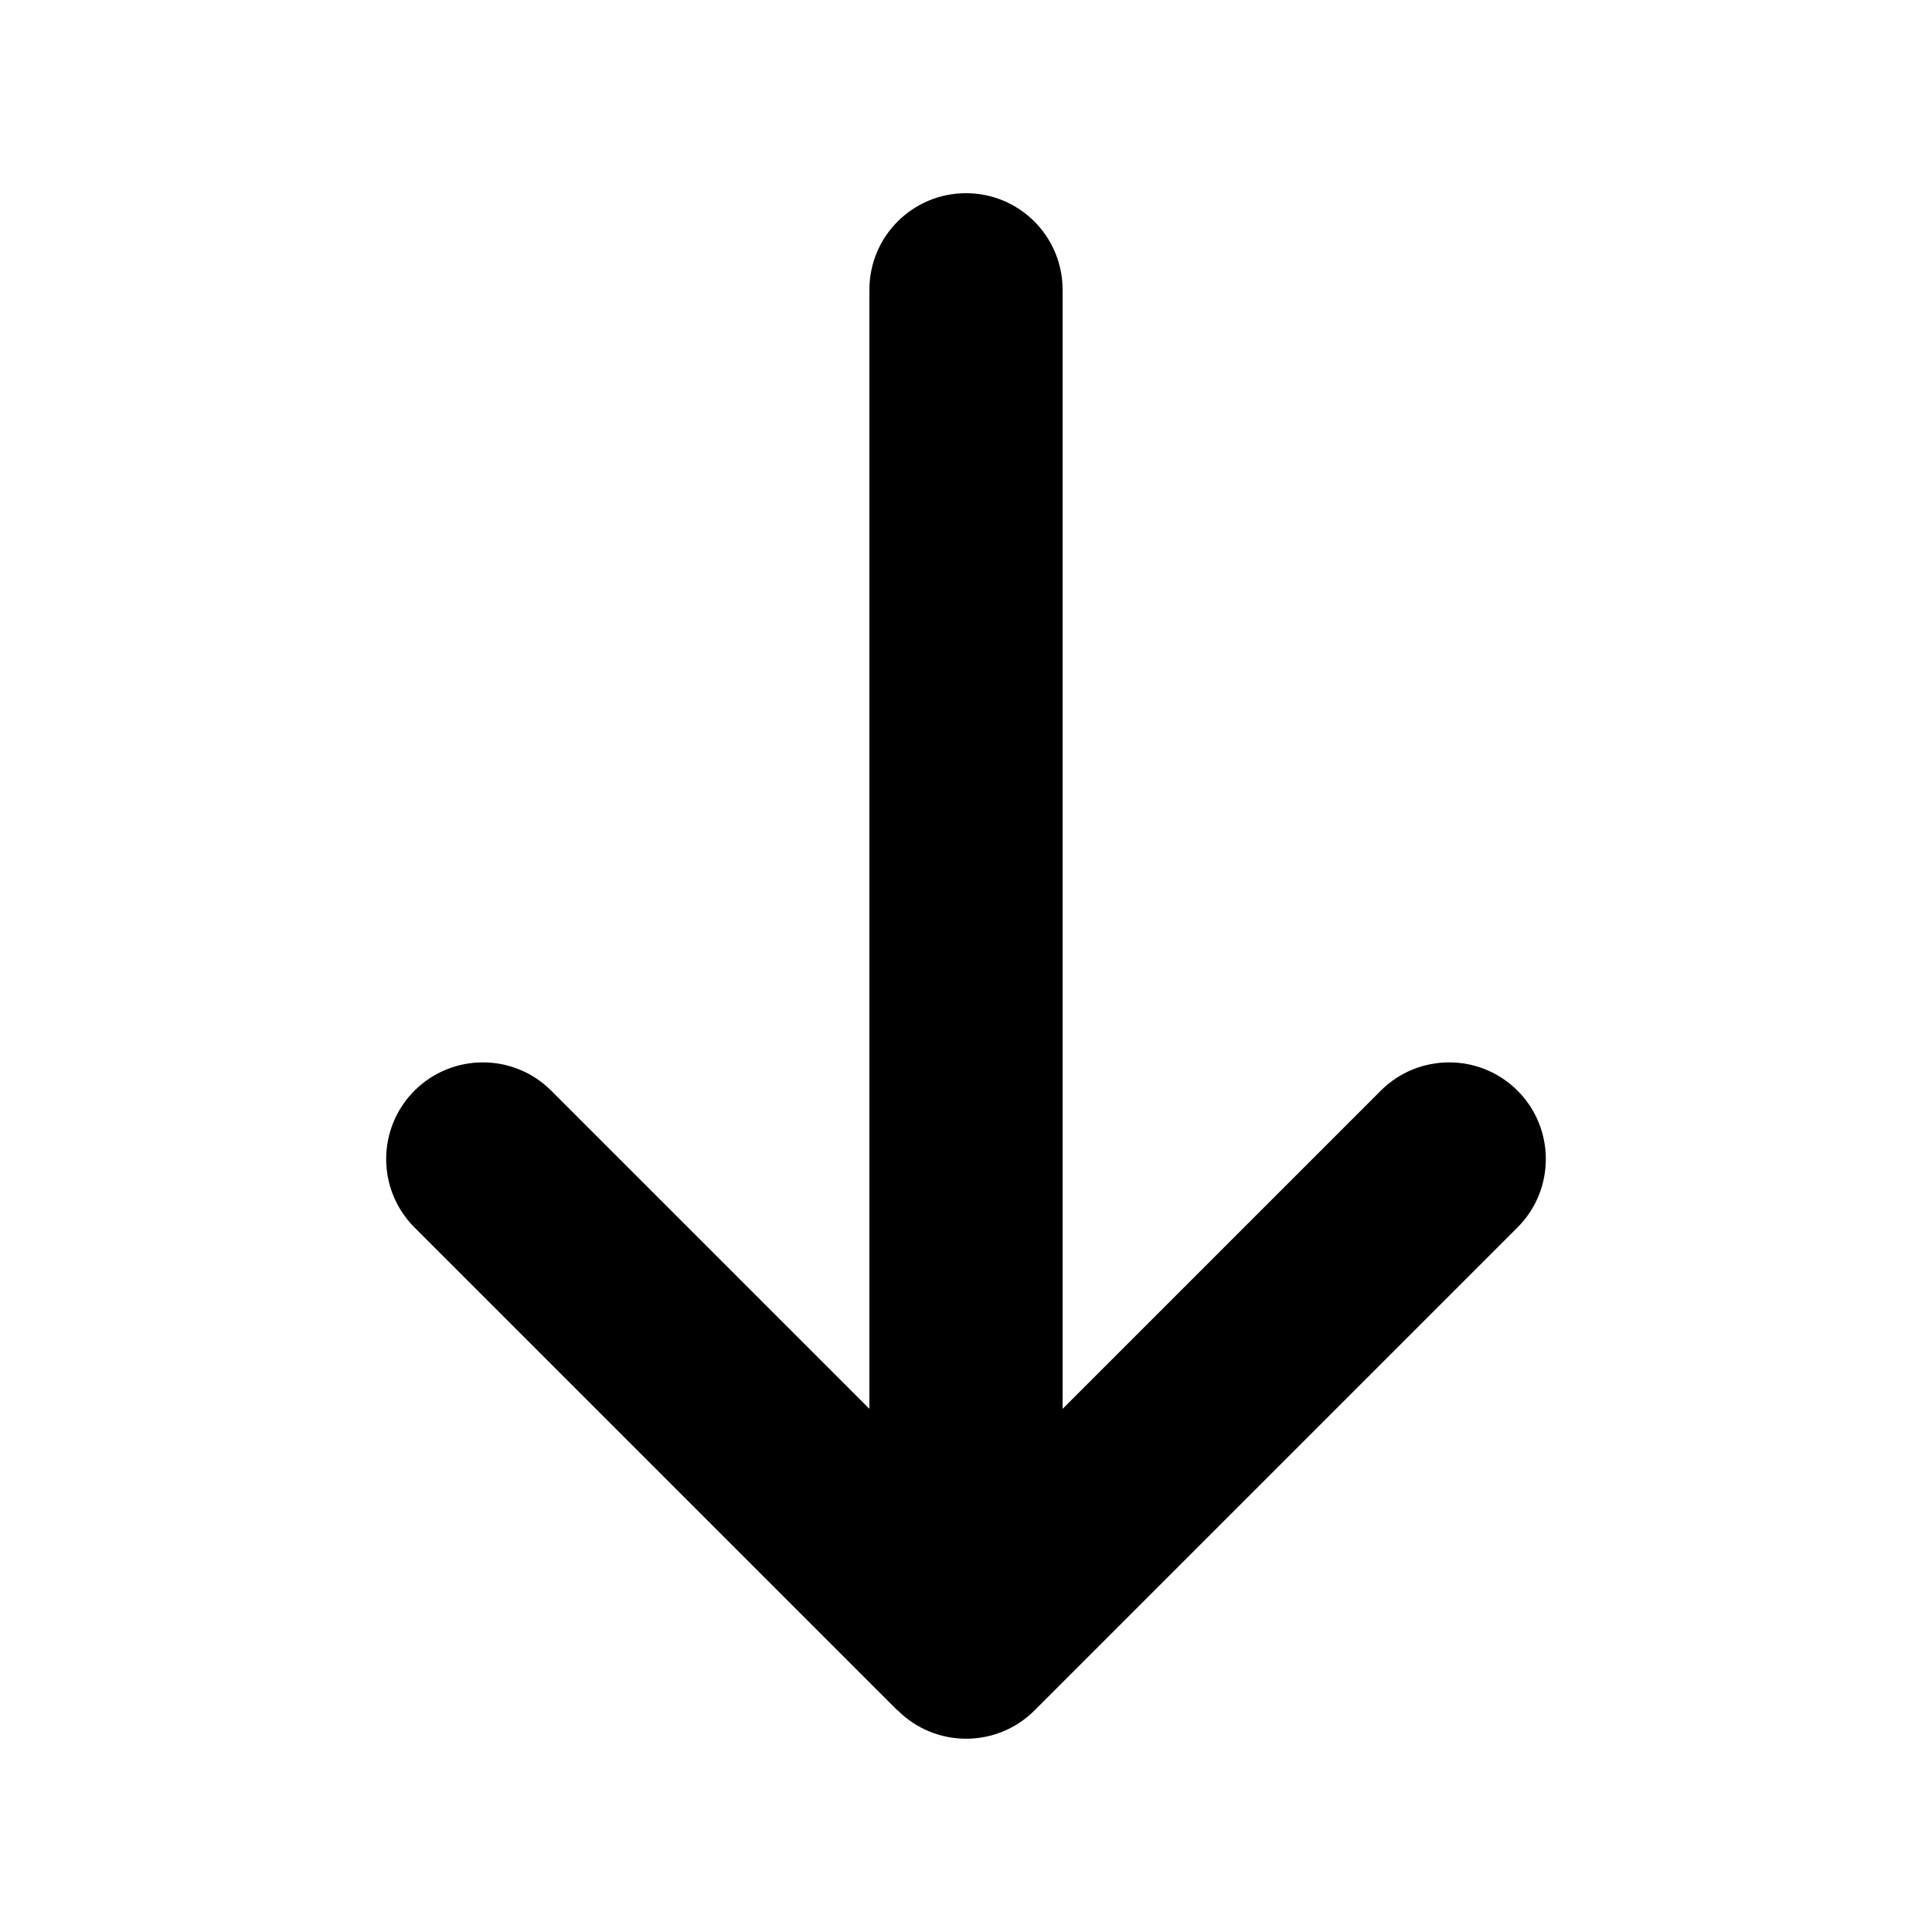
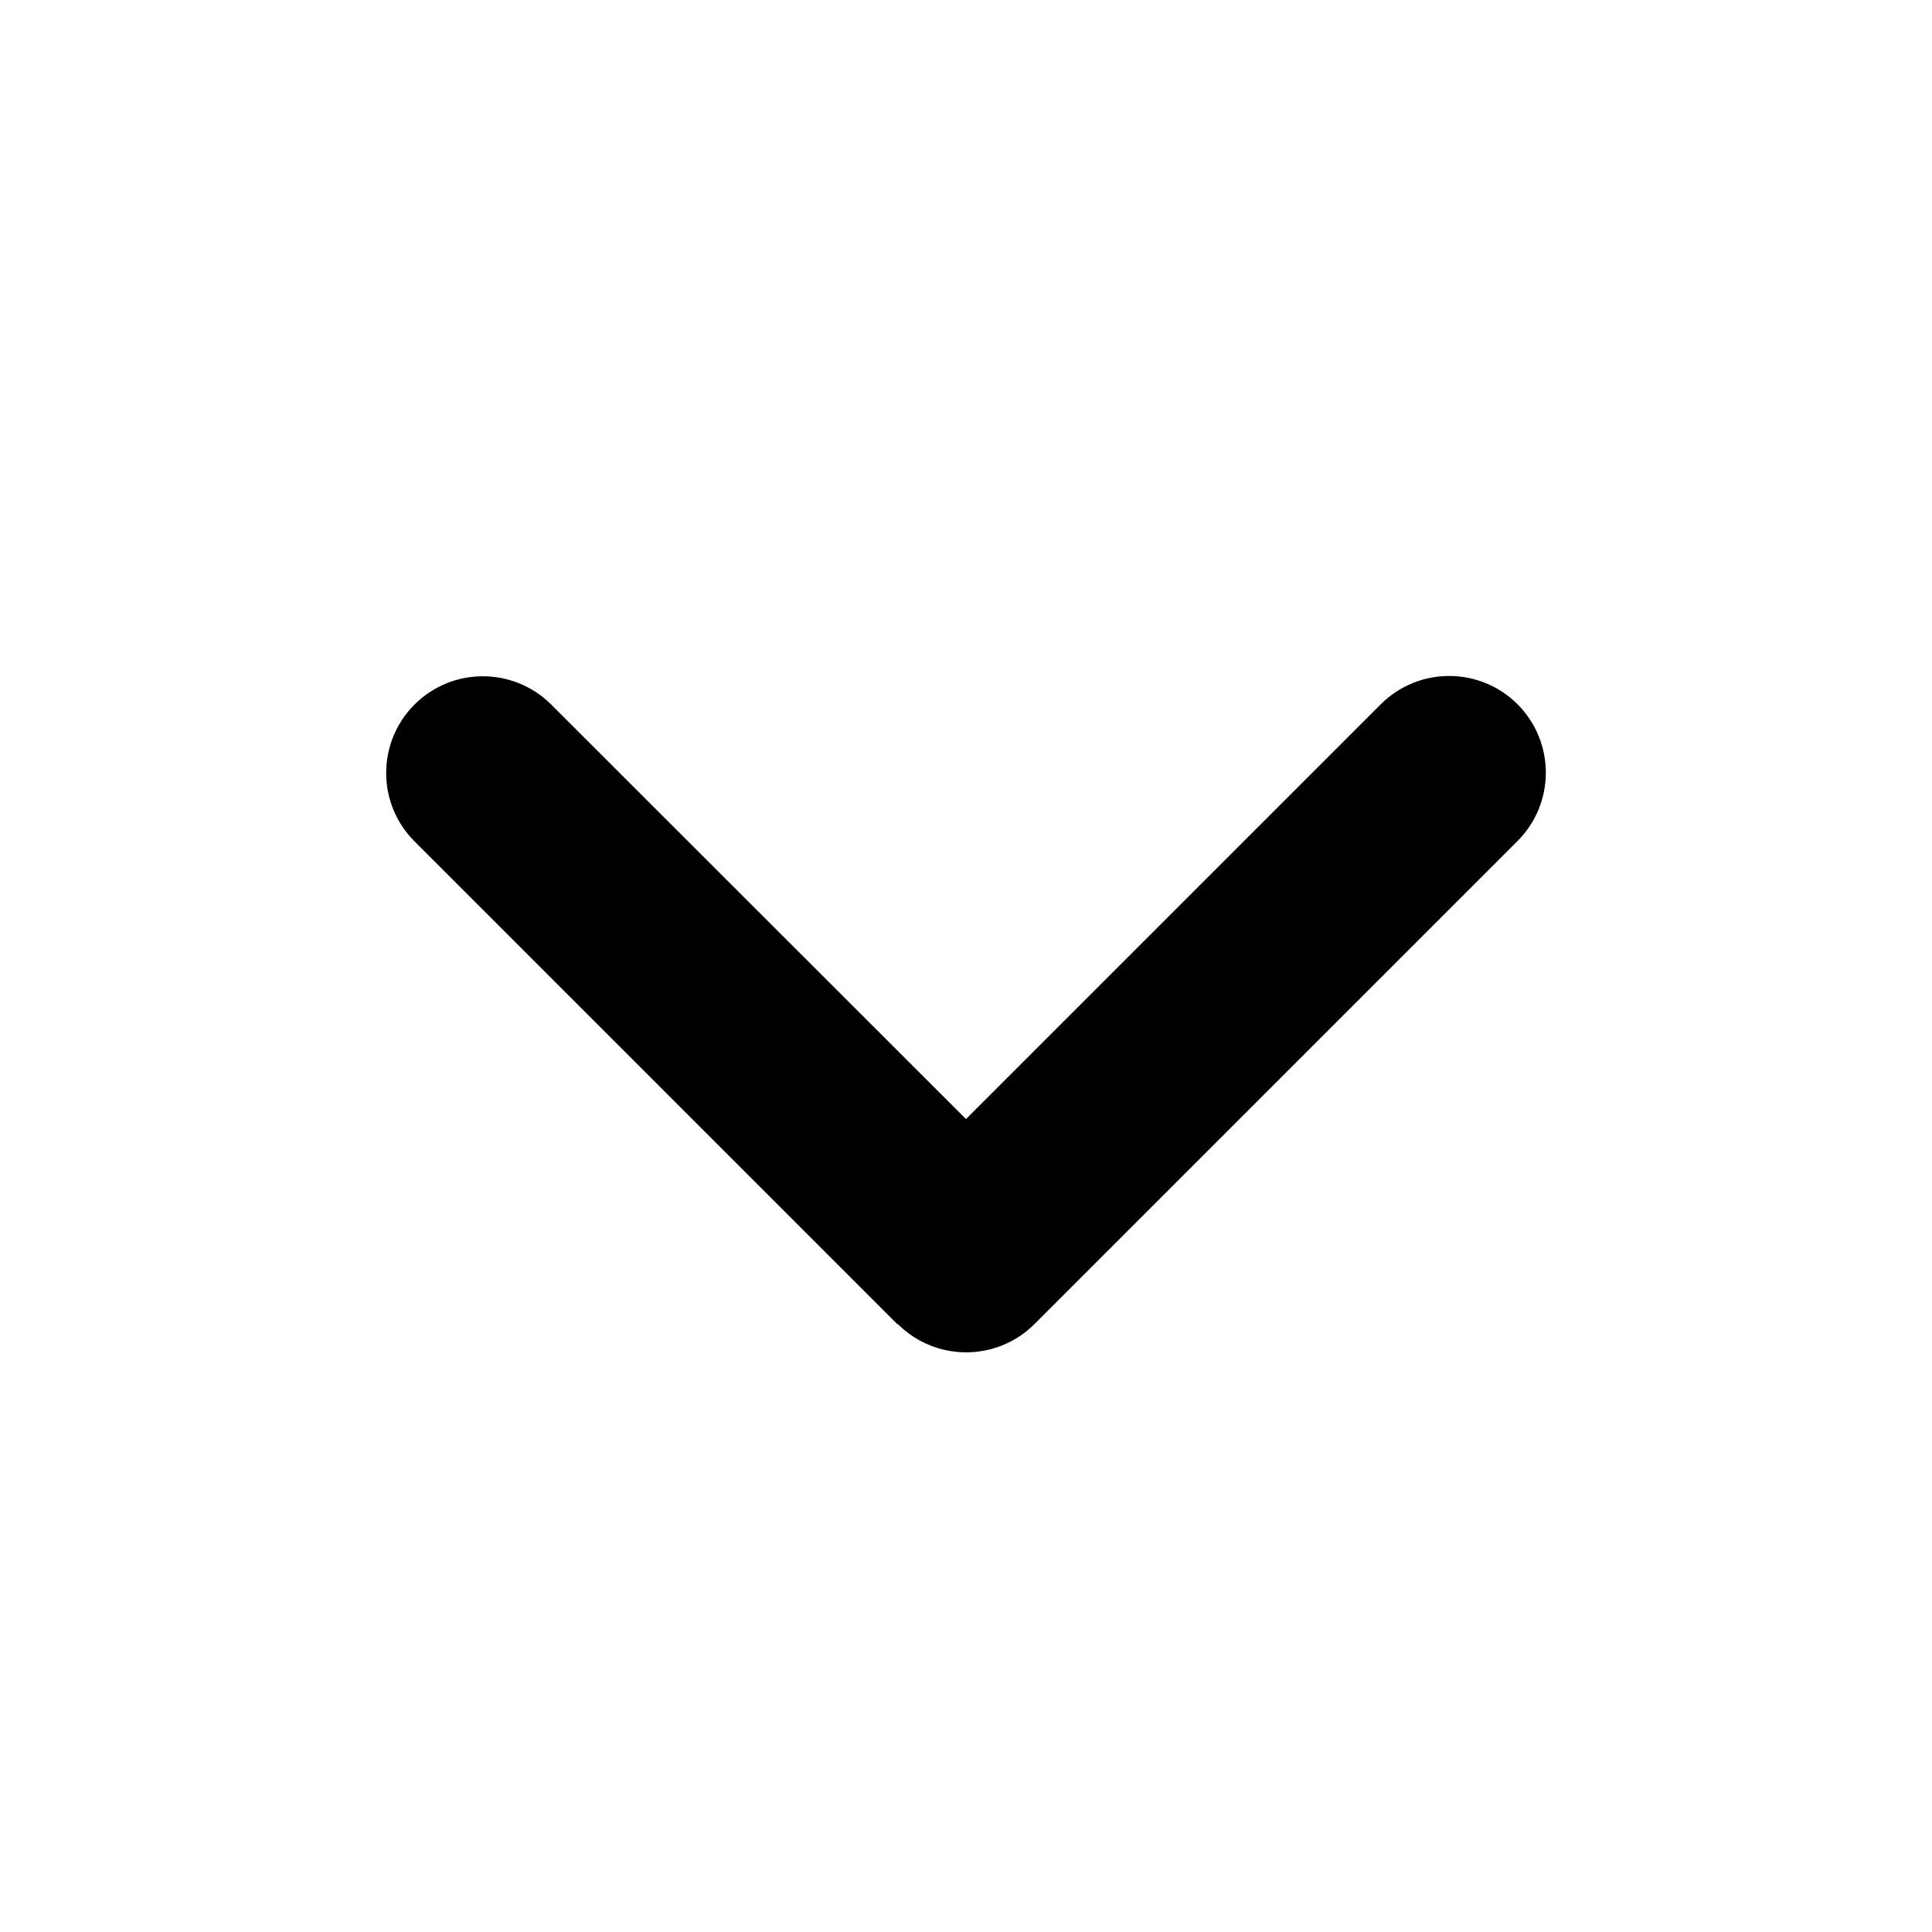
<svg xmlns="http://www.w3.org/2000/svg" viewBox="0 0 640 640">
-   <path fill="rgb(0, 0, 0)" d="M297.4 566.6C309.9 579.1 330.2 579.1 342.7 566.6L502.7 406.6C515.2 394.1 515.2 373.8 502.7 361.3C490.2 348.8 469.9 348.8 457.4 361.3L352 466.7L352 96C352 78.3 337.7 64 320 64C302.3 64 288 78.3 288 96L288 466.7L182.6 361.3C170.1 348.8 149.8 348.8 137.3 361.3C124.8 373.8 124.8 394.1 137.3 406.6L297.3 566.6z" />
+   <path fill="rgb(0, 0, 0)" d="M297.4 438.6C309.9 451.1 330.2 451.1 342.7 438.6L502.7 278.6C515.2 266.1 515.2 245.8 502.7 233.3C490.2 220.8 469.9 220.8 457.4 233.3L320 370.7L182.6 233.4C170.1 220.9 149.8 220.9 137.3 233.4C124.8 245.9 124.8 266.2 137.3 278.7L297.3 438.7z" />
</svg>
